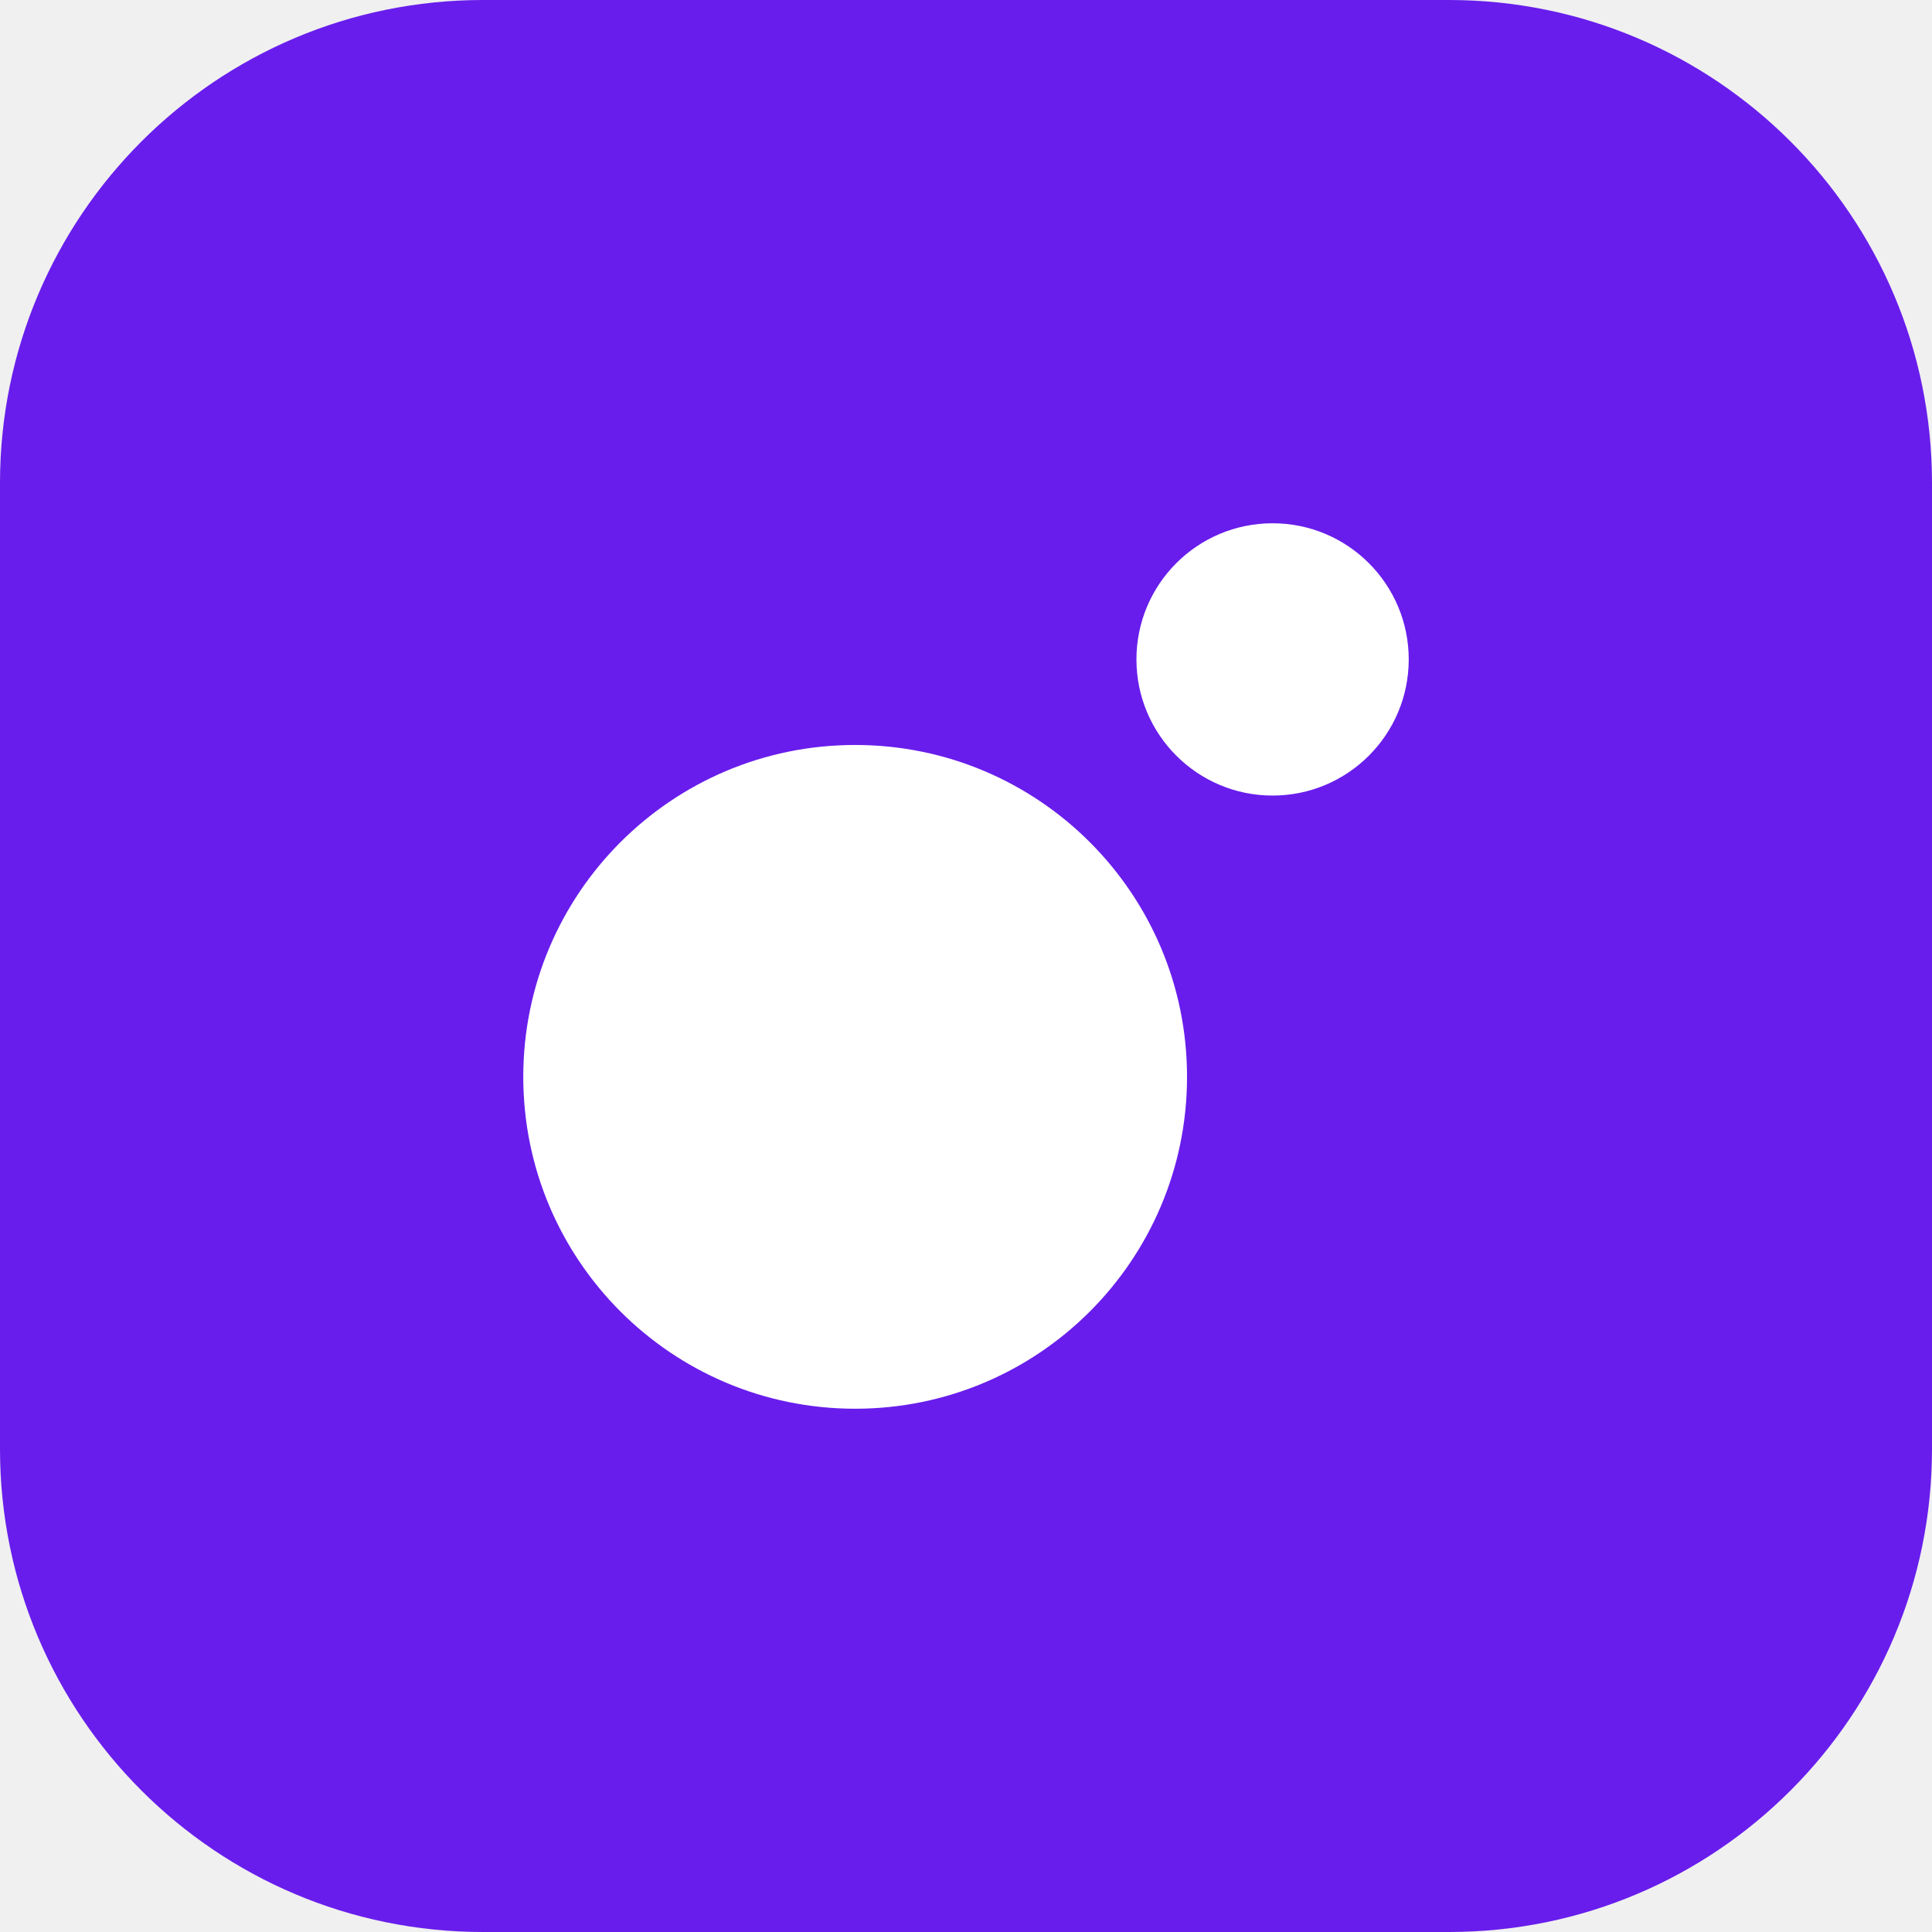
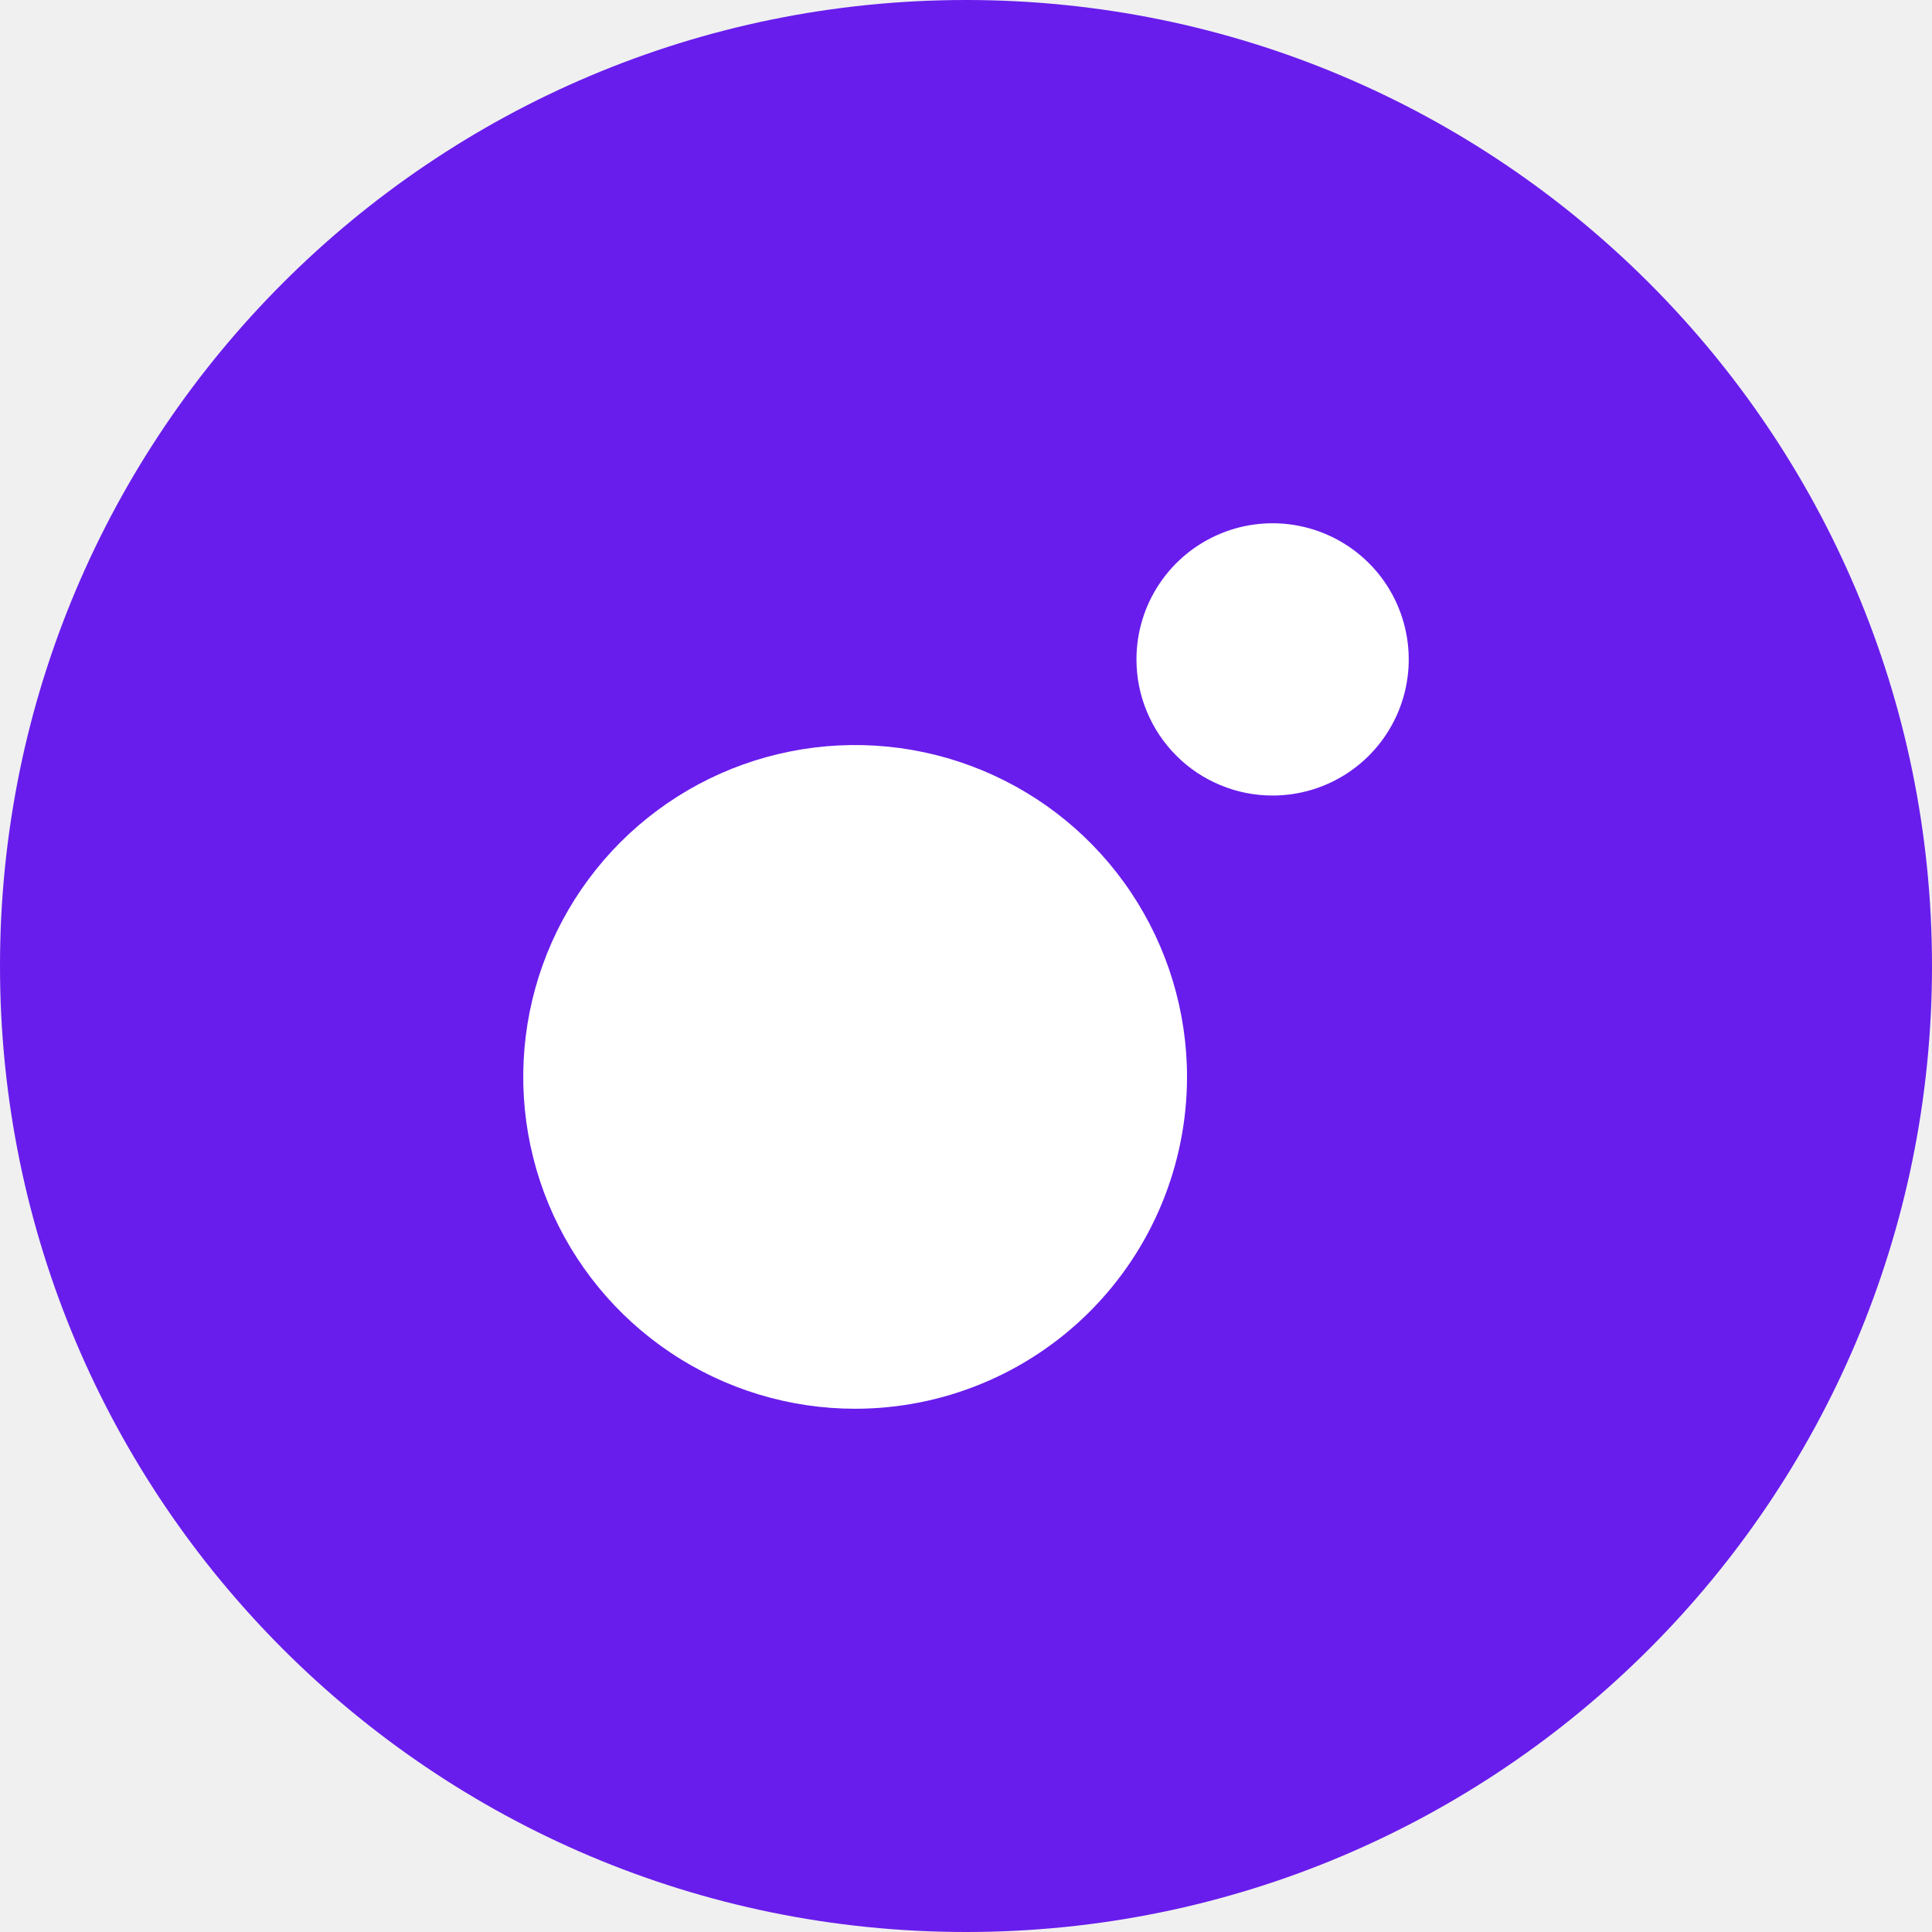
- <svg xmlns="http://www.w3.org/2000/svg" fill="none" viewBox="0 0 32 32">
-   <rect width="32" height="32" fill="#681DEC" rx="8" />
-   <path fill="white" d="M21.078 13.177a2.255 2.255 0 1 0 0-4.51 2.255 2.255 0 0 0 0 4.51Zm-6.914 10.156a5.497 5.497 0 1 1 0-10.994 5.497 5.497 0 0 1 0 10.994Z" />
+ <svg xmlns="http://www.w3.org/2000/svg" width="30" height="30" viewBox="0 0 30 30" fill="none">
+   <rect width="30" height="30" rx="15" fill="#681DEC" />
+   <path d="M19.761 12.353C20.179 12.353 20.588 12.229 20.935 11.997C21.283 11.765 21.554 11.434 21.714 11.048C21.874 10.662 21.916 10.237 21.834 9.827C21.753 9.417 21.552 9.04 21.256 8.744C20.96 8.449 20.583 8.247 20.173 8.166C19.763 8.084 19.338 8.126 18.952 8.286C18.566 8.446 18.235 8.717 18.003 9.065C17.771 9.412 17.647 9.821 17.647 10.239C17.647 10.517 17.701 10.792 17.808 11.048C17.914 11.305 18.07 11.538 18.266 11.734C18.462 11.931 18.695 12.086 18.952 12.192C19.208 12.299 19.483 12.353 19.761 12.353ZM13.278 21.875C12.259 21.875 11.263 21.573 10.415 21.006C9.568 20.44 8.907 19.635 8.517 18.694C8.127 17.752 8.025 16.716 8.224 15.716C8.423 14.717 8.914 13.799 9.634 13.078C10.355 12.357 11.273 11.866 12.273 11.668C13.273 11.469 14.309 11.571 15.25 11.961C16.192 12.351 16.997 13.011 17.563 13.859C18.129 14.706 18.432 15.703 18.432 16.722C18.432 17.398 18.298 18.069 18.039 18.694C17.78 19.319 17.401 19.887 16.922 20.366C16.444 20.844 15.876 21.224 15.25 21.483C14.625 21.742 13.955 21.875 13.278 21.875Z" fill="white" />
</svg>
